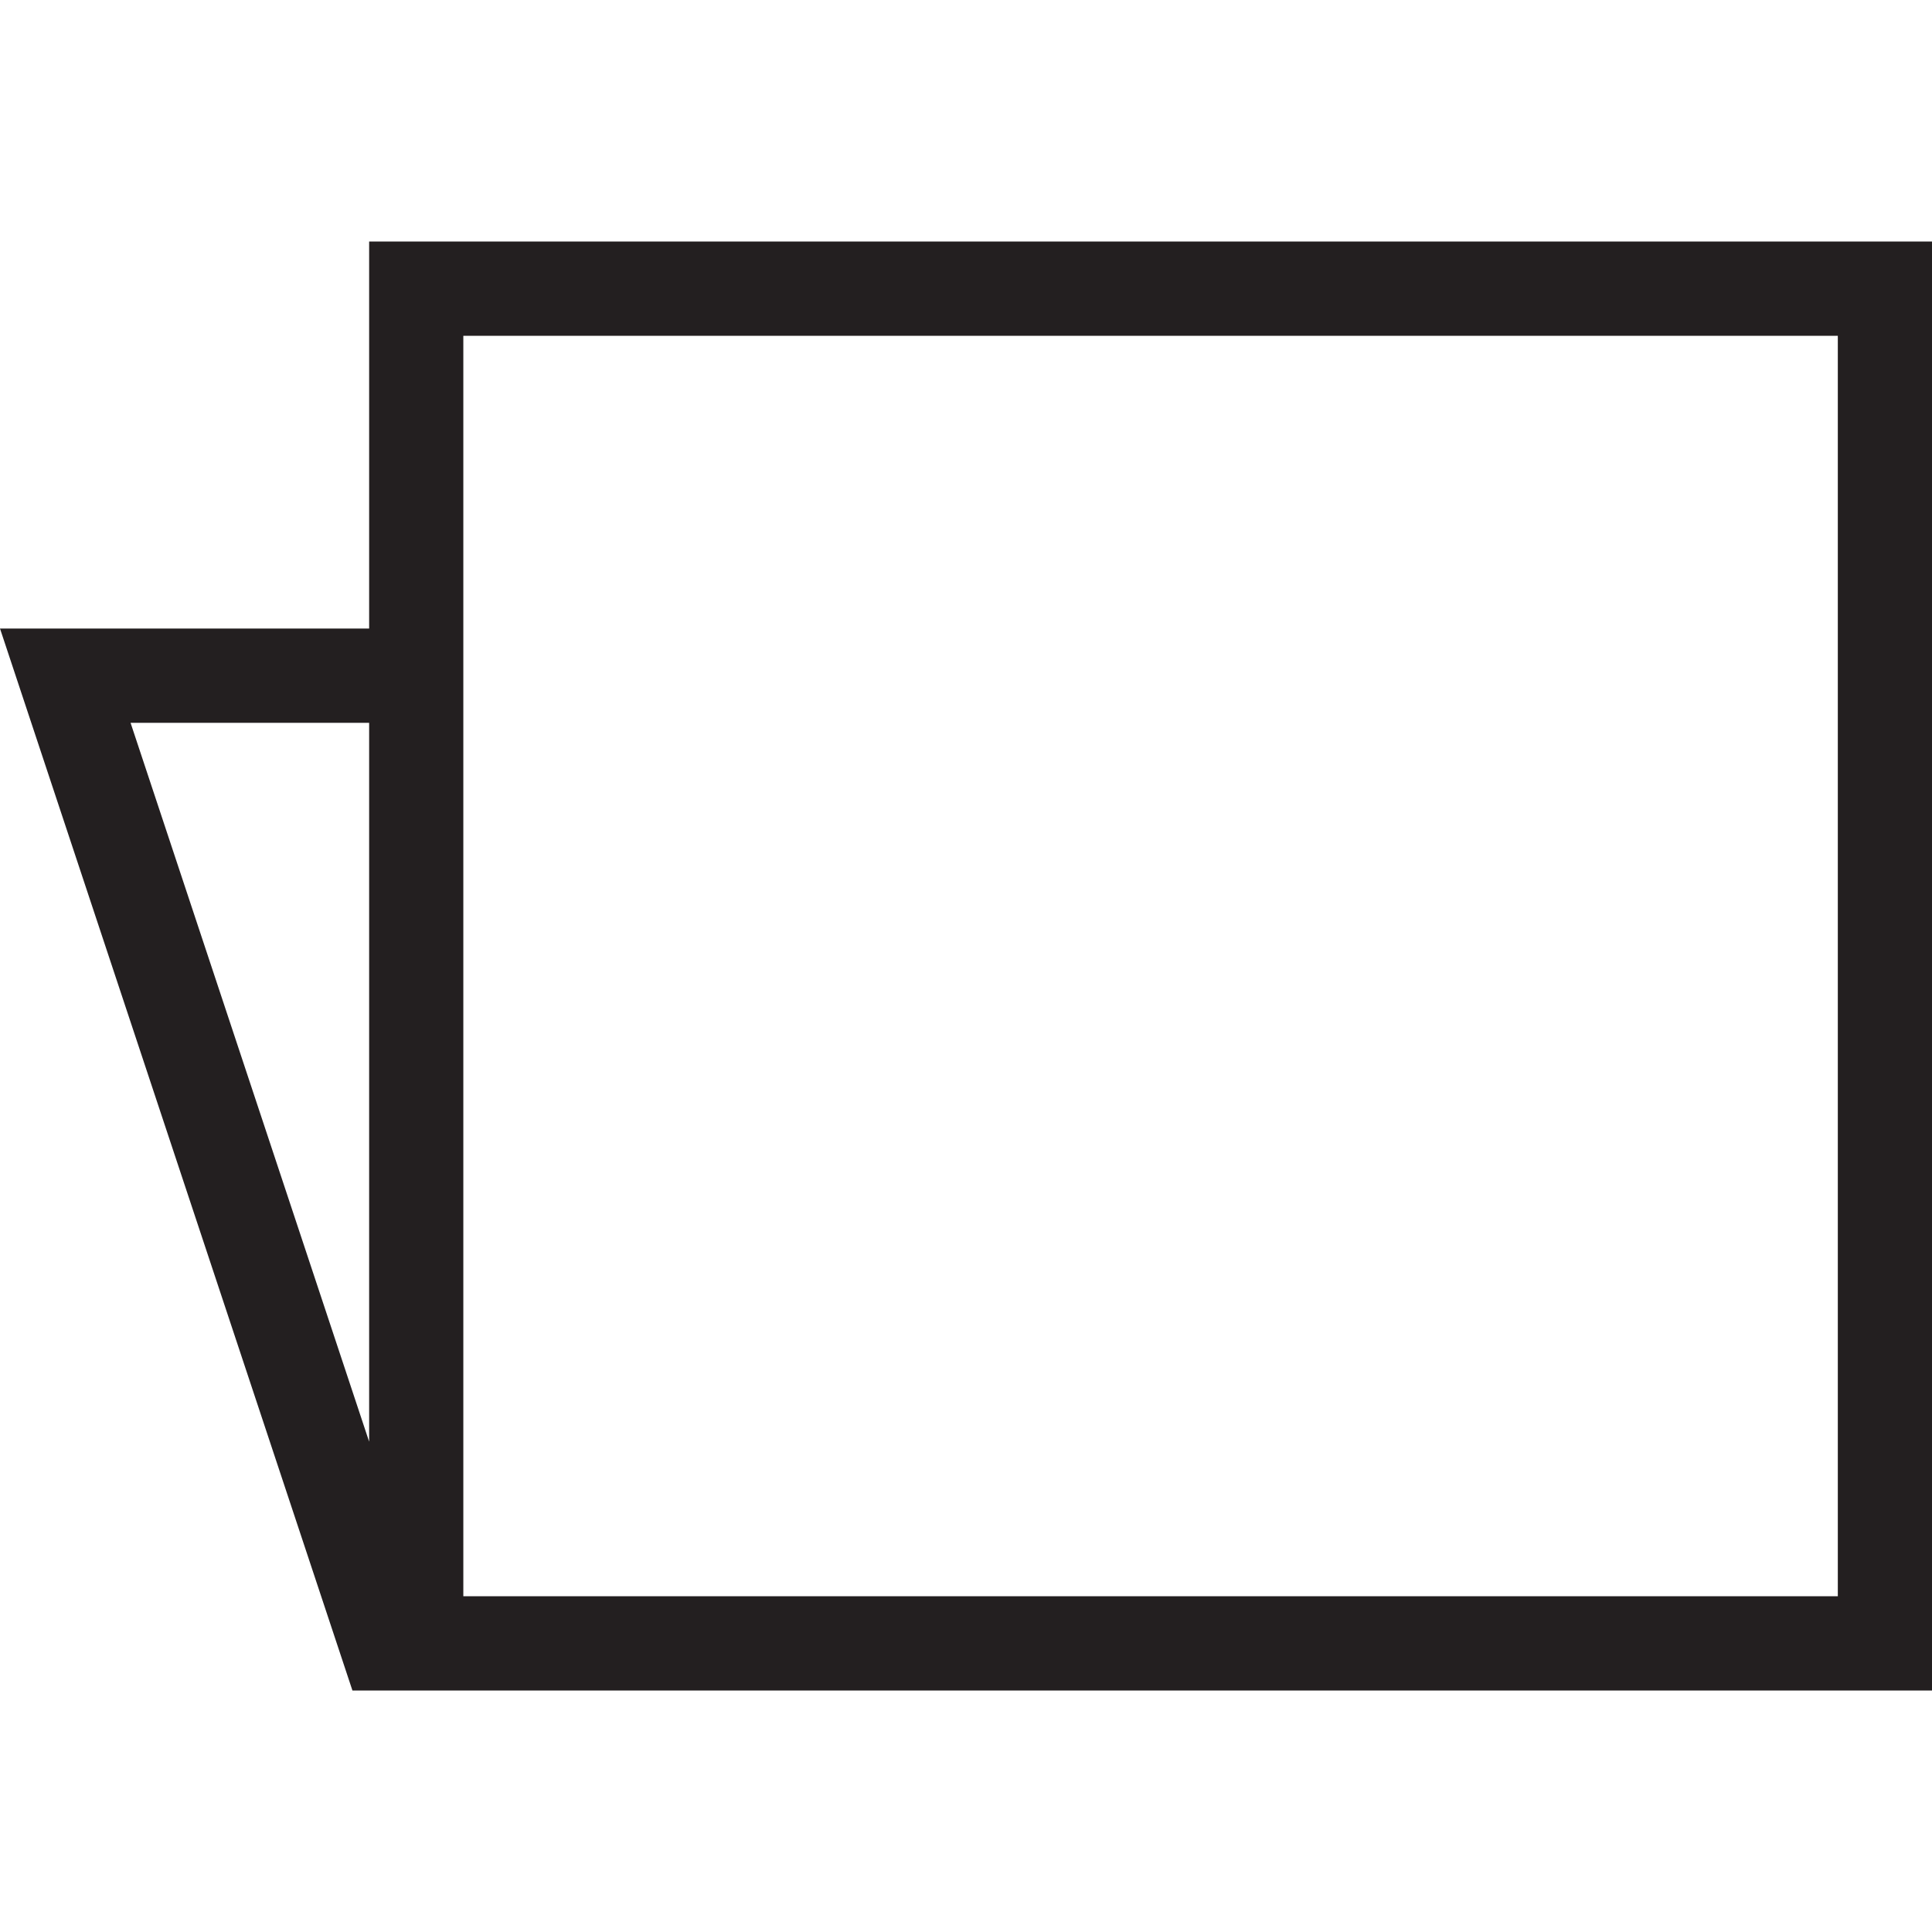
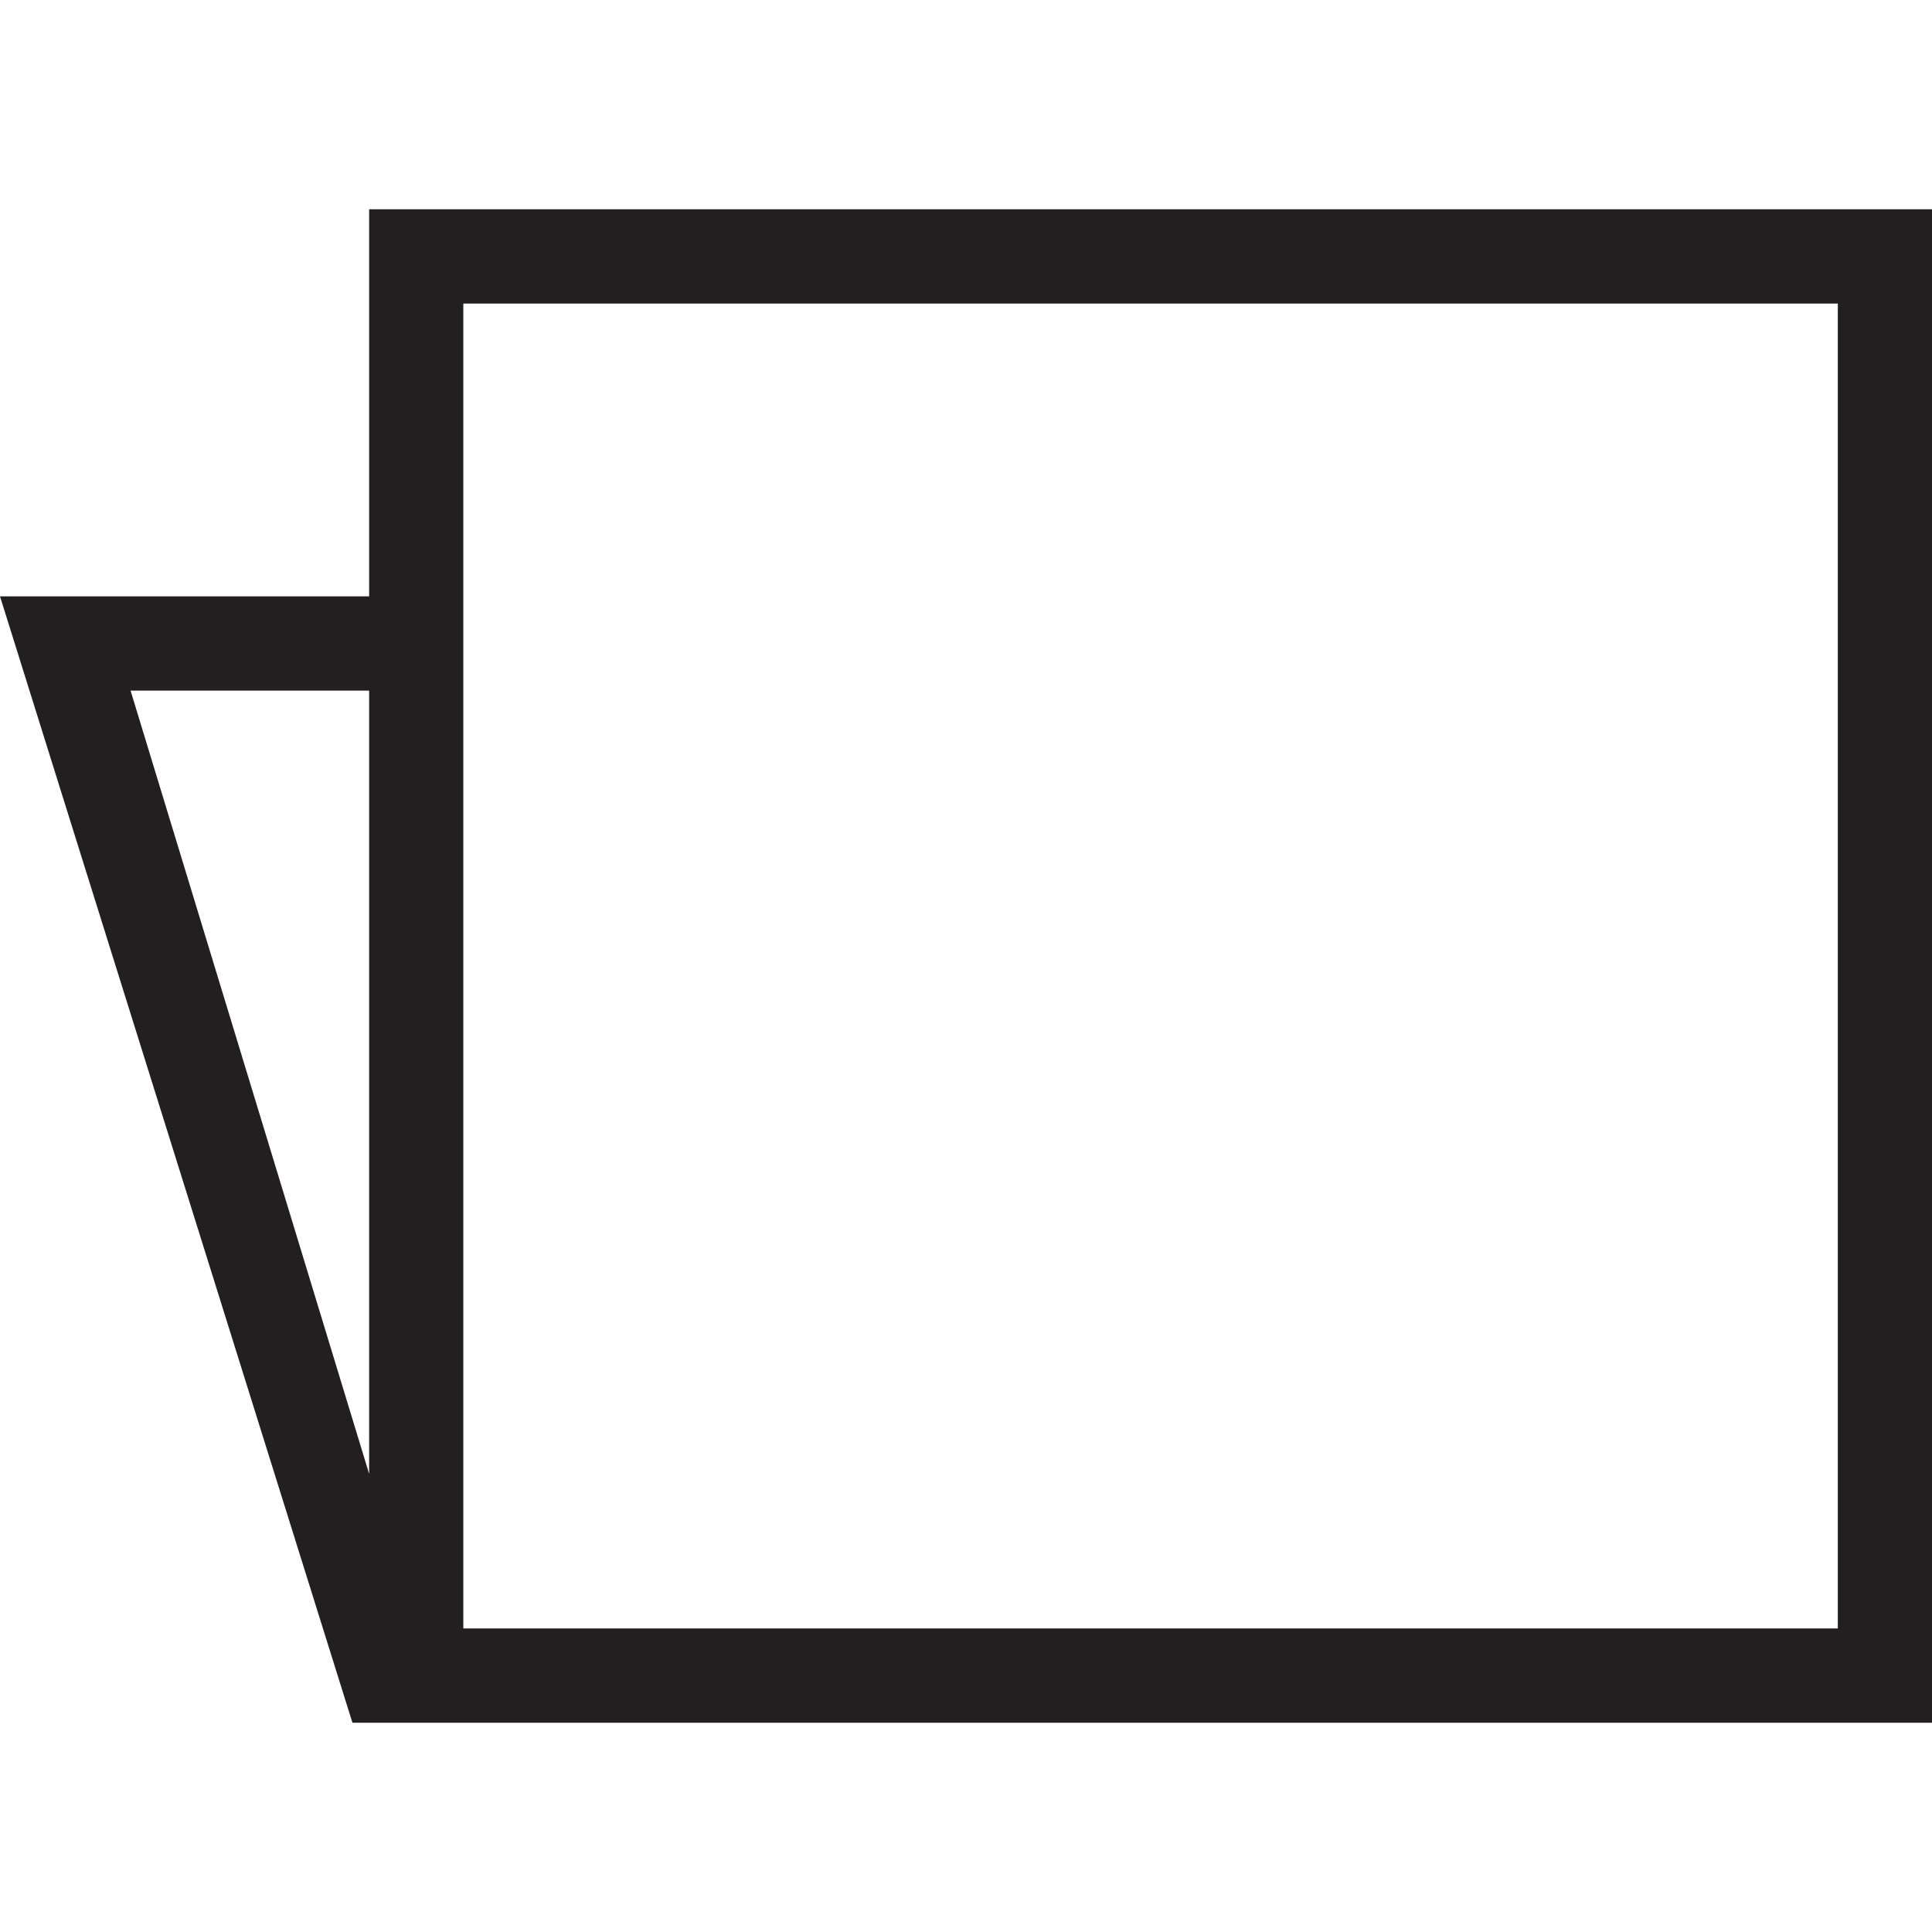
<svg xmlns="http://www.w3.org/2000/svg" version="1.1" id="Layer_1" x="0px" y="0px" width="60" height="60" viewBox="0 0 60 60" enable-background="new 0 0 63.083 45" xml:space="preserve">
  <defs id="defs7" />
-   <path style="color:#000000;font-style:normal;font-variant:normal;font-weight:normal;font-stretch:normal;font-size:medium;line-height:normal;font-family:sans-serif;font-variant-ligatures:normal;font-variant-position:normal;font-variant-caps:normal;font-variant-numeric:normal;font-variant-alternates:normal;font-feature-settings:normal;text-indent:0;text-align:start;text-decoration:none;text-decoration-line:none;text-decoration-style:solid;text-decoration-color:#000000;letter-spacing:normal;word-spacing:normal;text-transform:none;writing-mode:lr-tb;direction:ltr;text-orientation:mixed;dominant-baseline:auto;baseline-shift:baseline;text-anchor:start;white-space:normal;shape-padding:0;clip-rule:nonzero;display:inline;overflow:visible;visibility:visible;opacity:1;isolation:auto;mix-blend-mode:normal;color-interpolation:sRGB;color-interpolation-filters:linearRGB;solid-color:#000000;solid-opacity:1;vector-effect:none;fill:#231f20;fill-opacity:1;fill-rule:nonzero;stroke:none;stroke-width:2.927;stroke-linecap:butt;stroke-linejoin:miter;stroke-miterlimit:10;stroke-dasharray:none;stroke-dashoffset:0;stroke-opacity:1;color-rendering:auto;image-rendering:auto;shape-rendering:auto;text-rendering:auto;enable-background:accumulate" d="M 11.464,7.5 V 19.52 H -2e-6 L 10.945,52.5 H 60 V 7.5 Z m 2.925,2.928 h 42.686 V 49.572 H 14.389 Z M 4.055,22.448 h 7.409 v 22.325 z" id="polyline4503" />
+   <path style="color:#000000;font-style:normal;font-variant:normal;font-weight:normal;font-stretch:normal;font-size:medium;line-height:normal;font-family:sans-serif;font-variant-ligatures:normal;font-variant-position:normal;font-variant-caps:normal;font-variant-numeric:normal;font-variant-alternates:normal;font-feature-settings:normal;text-indent:0;text-align:start;text-decoration:none;text-decoration-line:none;text-decoration-style:solid;text-decoration-color:#000000;letter-spacing:normal;word-spacing:normal;text-transform:none;writing-mode:lr-tb;direction:ltr;text-orientation:mixed;dominant-baseline:auto;baseline-shift:baseline;text-anchor:start;white-space:normal;shape-padding:0;clip-rule:nonzero;display:inline;overflow:visible;visibility:visible;opacity:1;isolation:auto;mix-blend-mode:normal;color-interpolation:sRGB;color-interpolation-filters:linearRGB;solid-color:#000000;solid-opacity:1;vector-effect:none;fill:#231f20;fill-opacity:1;fill-rule:nonzero;stroke:none;stroke-width:2.927;stroke-linecap:butt;stroke-linejoin:miter;stroke-miterlimit:10;stroke-dasharray:none;stroke-dashoffset:0;stroke-opacity:1;color-rendering:auto;image-rendering:auto;shape-rendering:auto;text-rendering:auto;enable-background:accumulate" d="M 11.464,6.5 V 18.52 H -2e-6 L 10.945,53.5 H 60 V 6.5 Z m 2.925,2.928 h 42.686 V 50.572 H 14.389 Z M 4.055,21.448 h 7.409 v 24.325 z" id="polyline4503" />
</svg>
